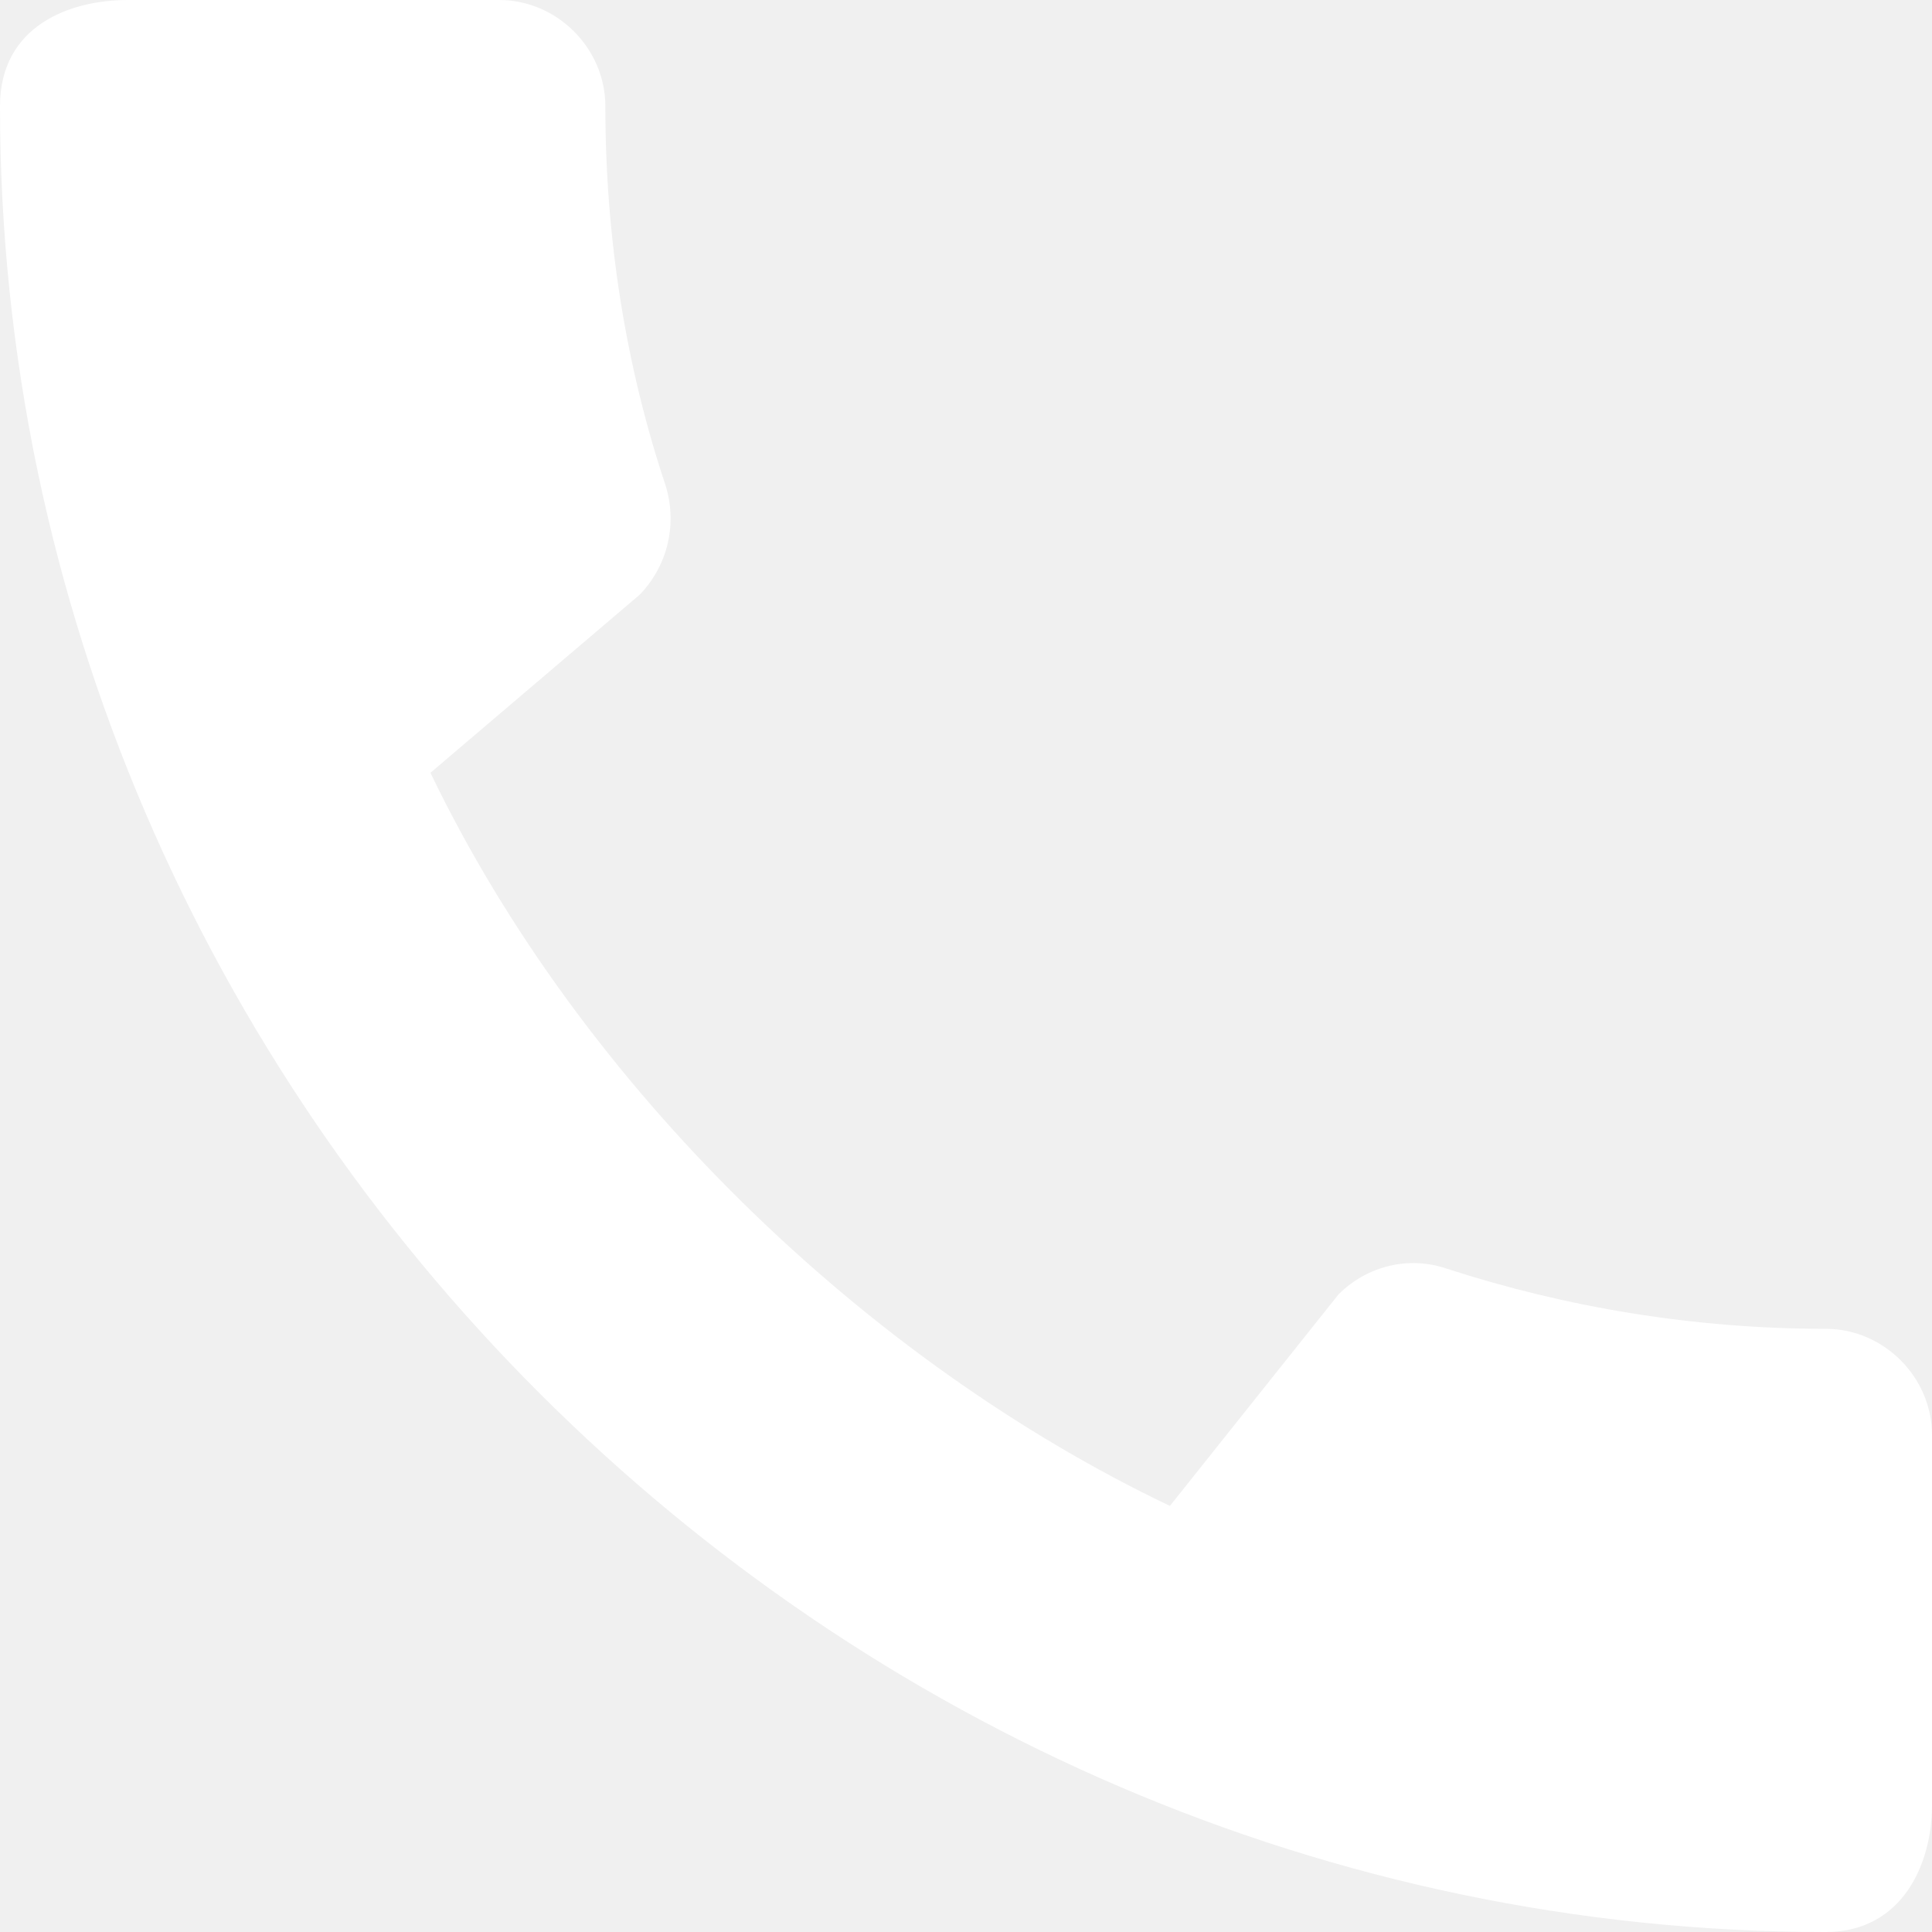
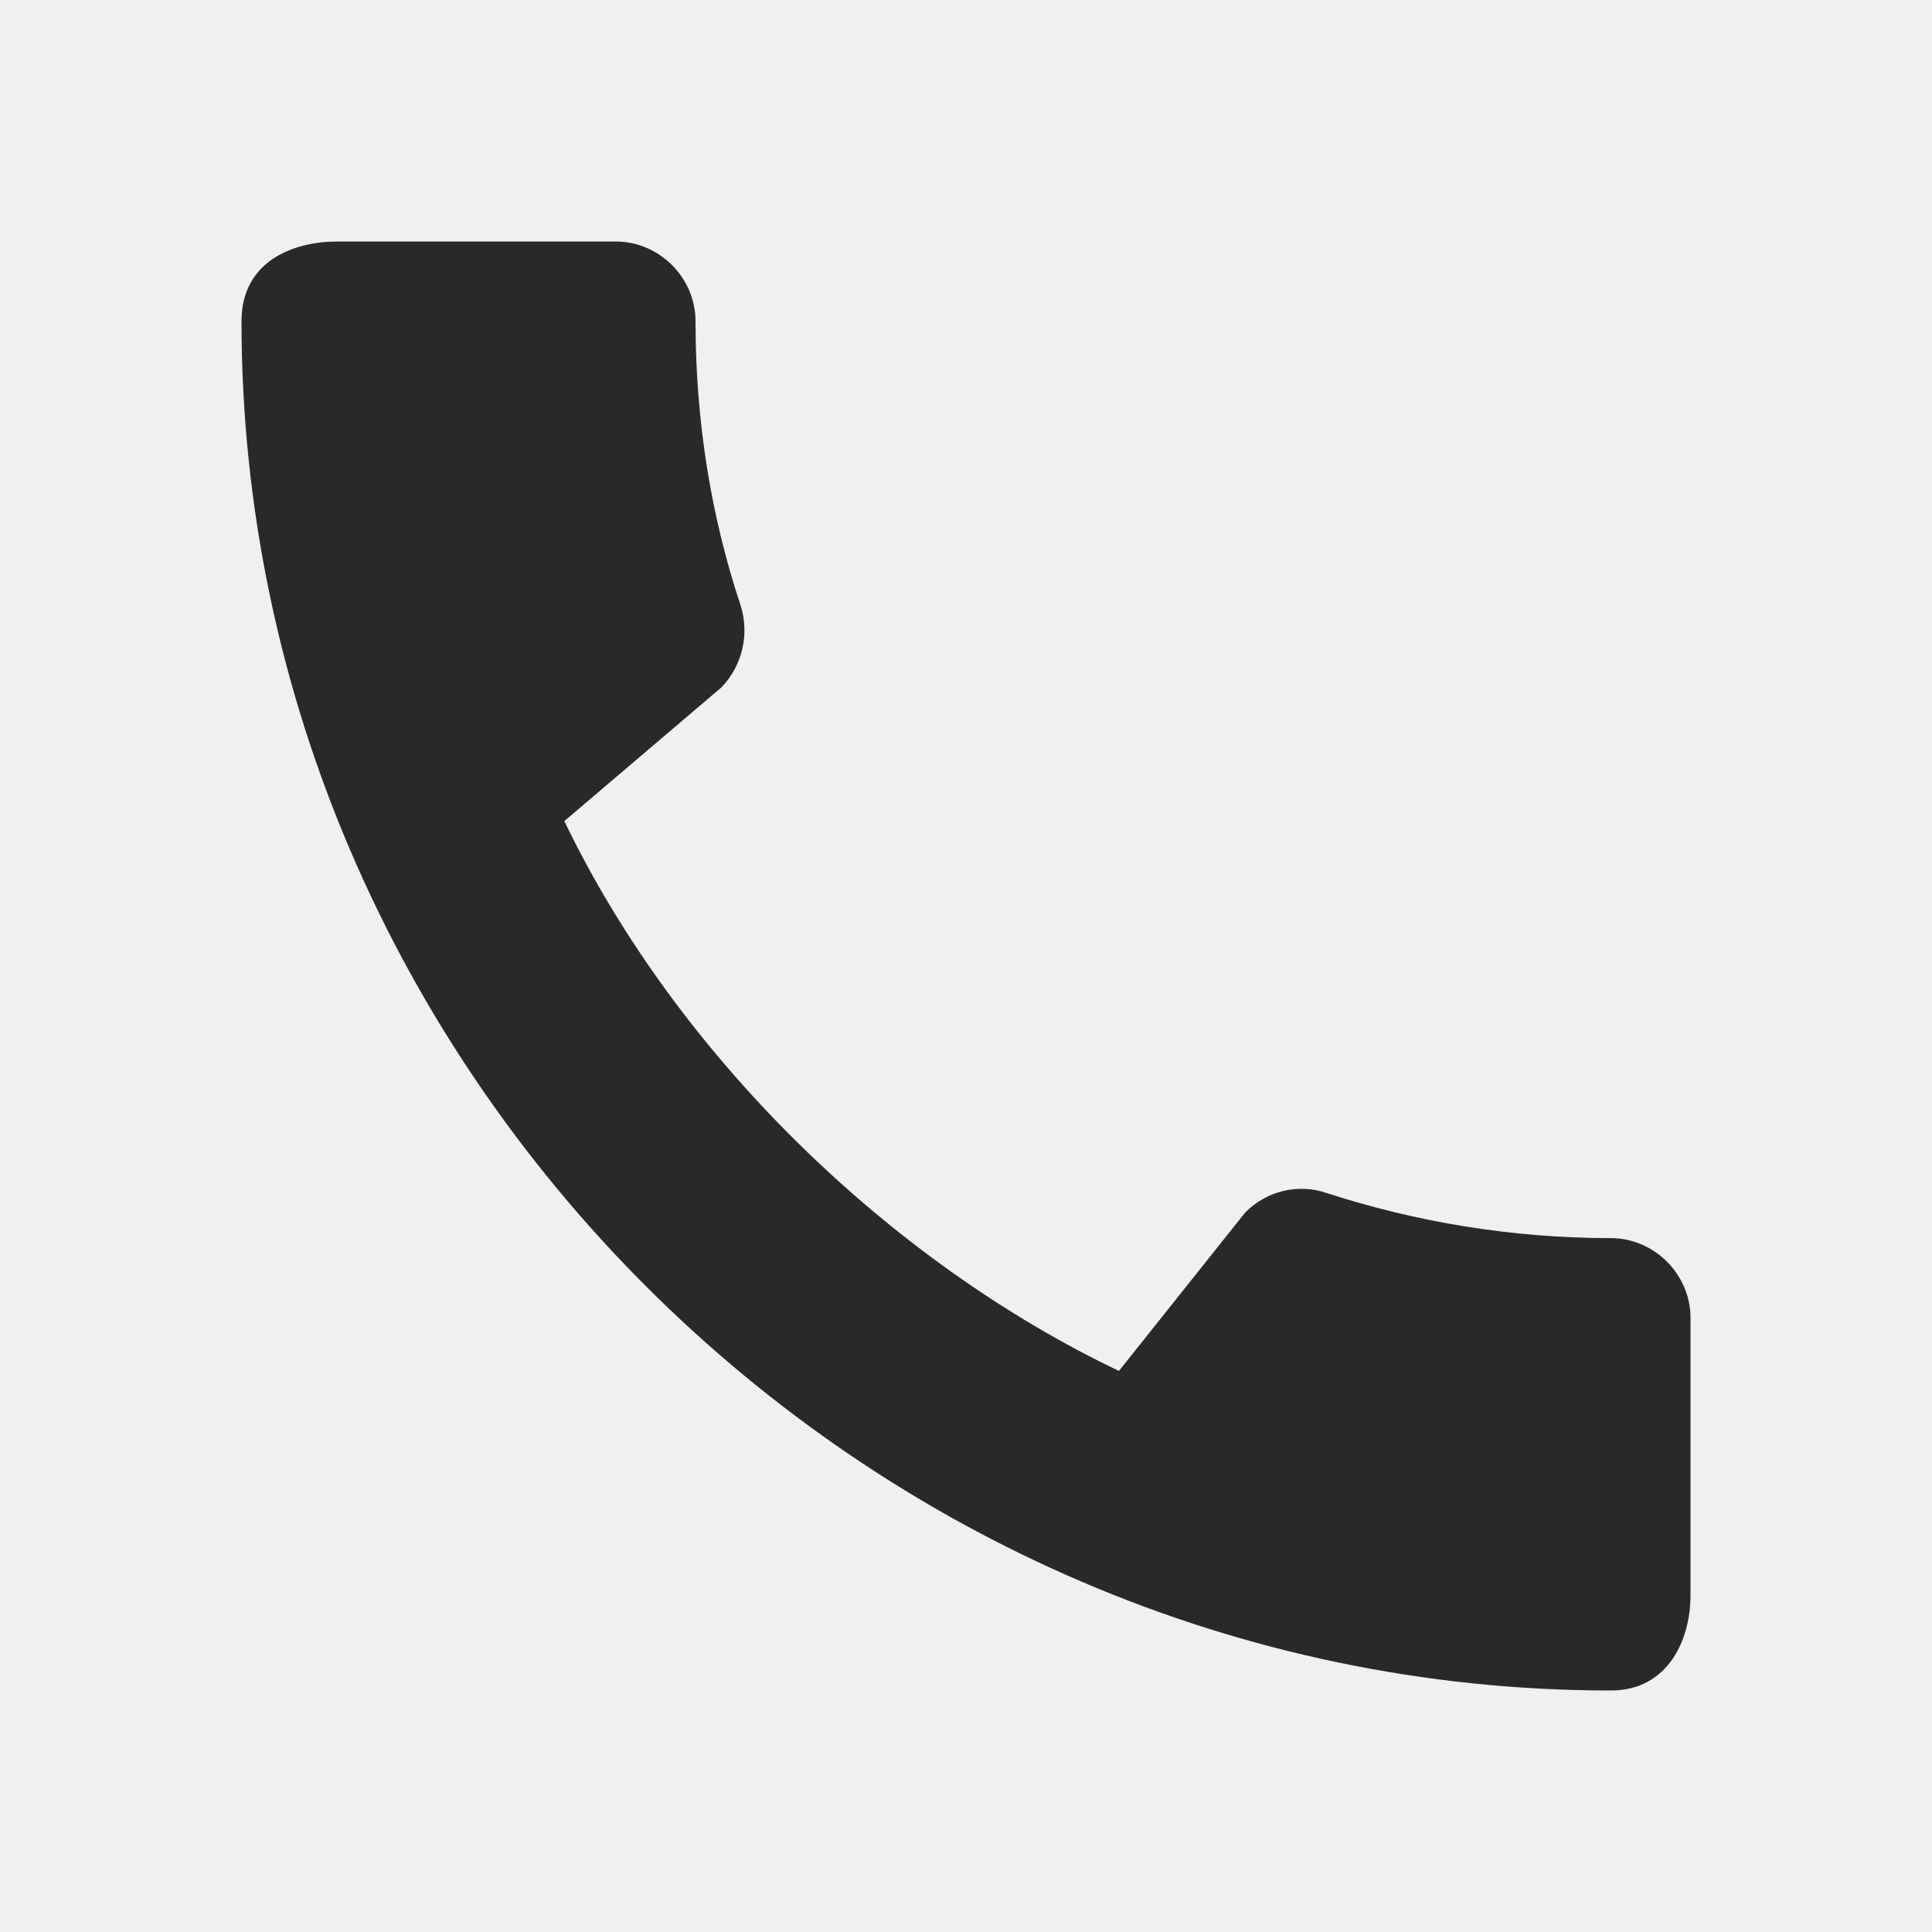
- <svg xmlns="http://www.w3.org/2000/svg" width="24" height="24" viewBox="0 0 24 24" fill="none">
-   <path d="M22.68 16.507C21.04 16.507 19.453 16.24 17.973 15.76C17.507 15.6 16.987 15.72 16.627 16.08L14.533 18.707C10.76 16.907 7.227 13.507 5.347 9.6L7.947 7.387C8.307 7.013 8.413 6.493 8.267 6.027C7.773 4.547 7.52 2.96 7.52 1.32C7.52 0.6 6.92 0 6.2 0H1.587C0.867 0 0 0.32 0 1.32C0 13.707 10.307 24 22.68 24C23.627 24 24 23.16 24 22.427V17.827C24 17.107 23.4 16.507 22.68 16.507Z" fill="white" />
+ <svg xmlns="http://www.w3.org/2000/svg" width="32" height="32" viewBox="0 0 32 32" fill="none">
+   <g clip-path="url(#clip0_6703_647)">
+     <path d="M26.68 20.507C25.04 20.507 23.453 20.24 21.973 19.76C21.507 19.6 20.987 19.72 20.627 20.08L18.533 22.707C14.76 20.907 11.227 17.507 9.347 13.6L11.947 11.387C12.307 11.013 12.413 10.493 12.267 10.027C11.773 8.547 11.52 6.96 11.52 5.32C11.52 4.6 10.92 4 10.2 4H5.587C4.867 4 4 4.32 4 5.32C4 17.707 14.307 28 26.68 28C27.627 28 28 27.16 28 26.427V21.827C28 21.107 27.4 20.507 26.68 20.507Z" fill="#292929" />
+   </g>
+   <defs>
+     <clipPath id="clip0_6703_647">
+       <rect width="32" height="32" fill="white" />
+     </clipPath>
+   </defs>
</svg>
